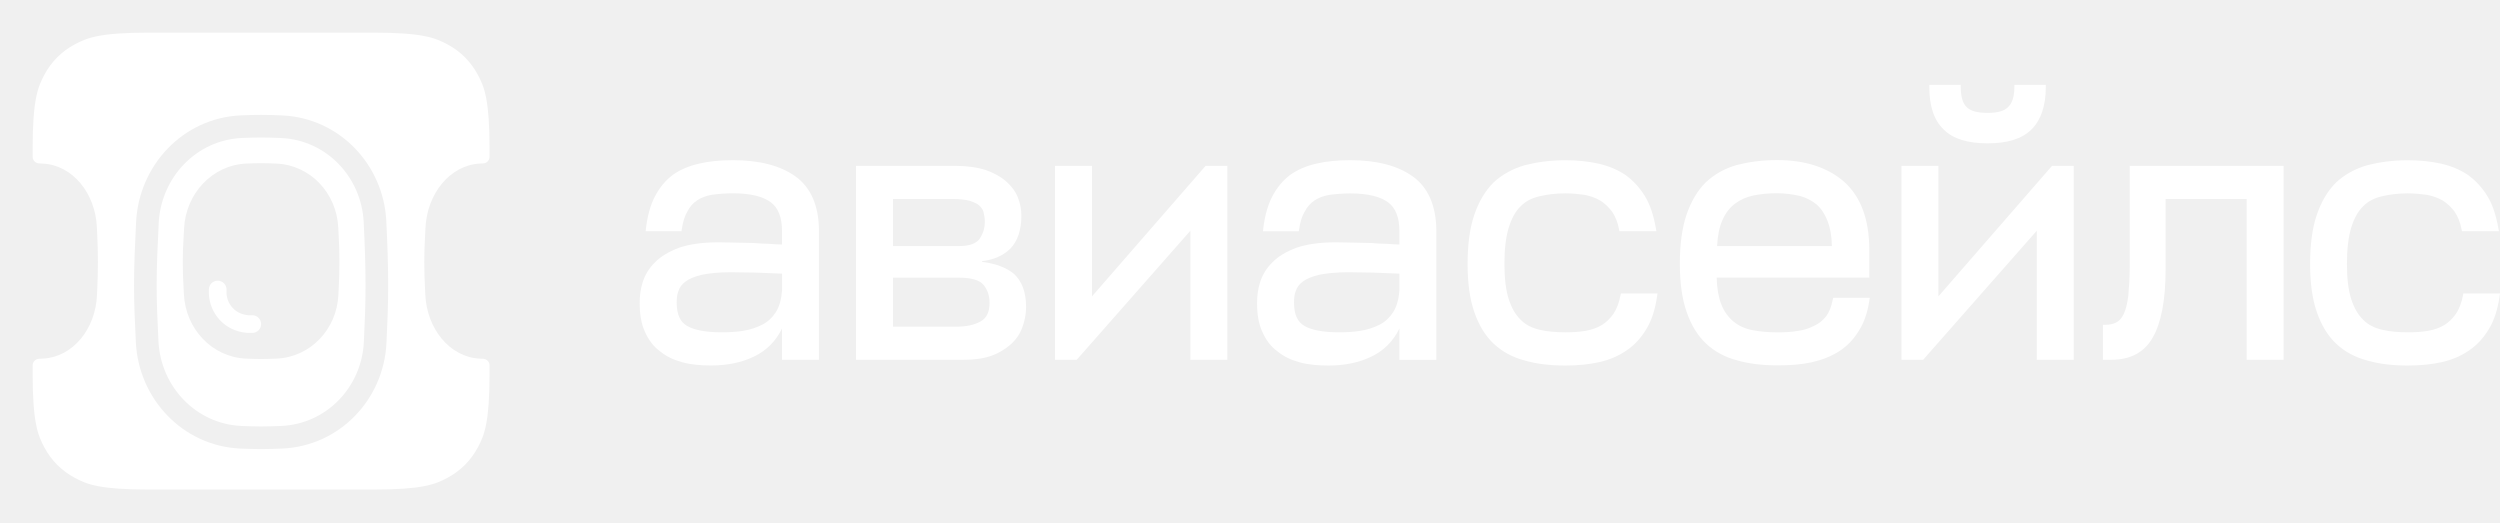
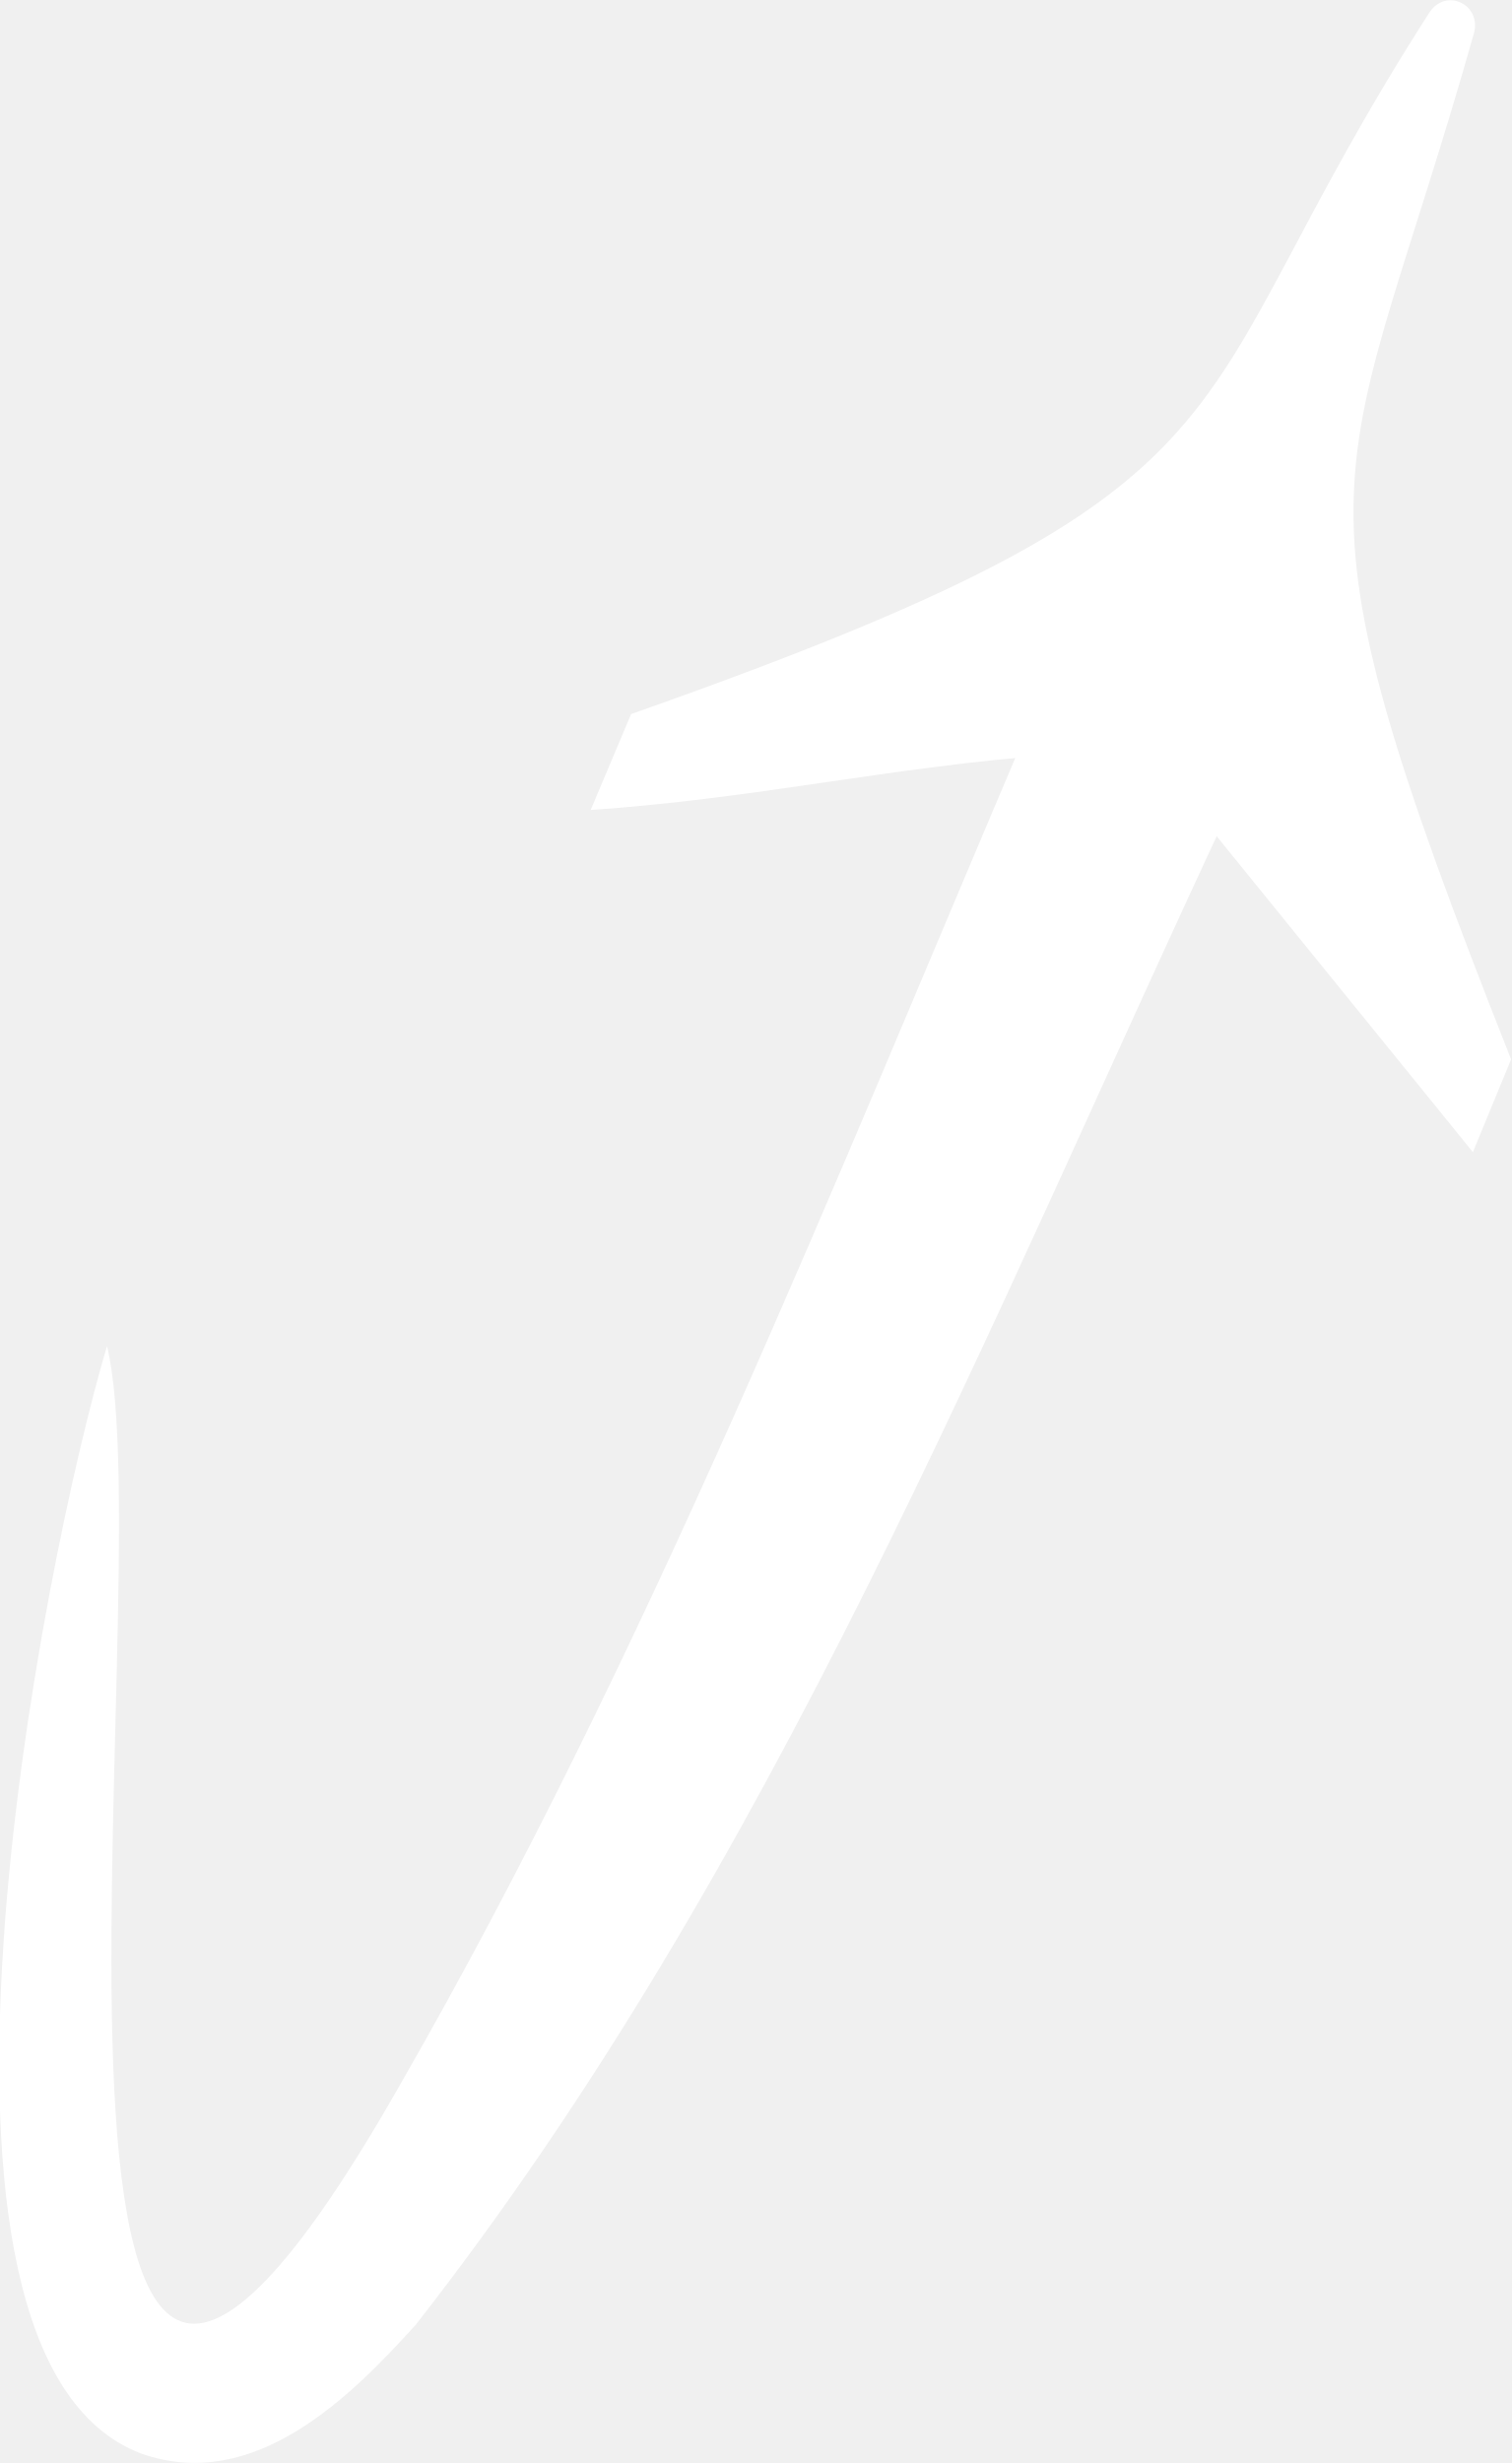
- <svg xmlns="http://www.w3.org/2000/svg" width="383" height="80" viewBox="0 0 383 80" fill="none">
-   <path d="M33.353 43C32.606 43 32 43.606 32 44.353V45.048L32.002 45.082C32.142 47.898 34.267 50.718 37.882 50.996L37.933 51H38.647C39.394 51 40 50.394 40 49.647C40 48.9 39.394 48.294 38.647 48.294H38.041C35.963 48.112 34.799 46.55 34.706 44.978V44.353C34.706 43.606 34.1 43 33.353 43Z" fill="white" />
-   <path fill-rule="evenodd" clip-rule="evenodd" d="M37.063 21.139C30.07 21.447 24.664 27.187 24.313 34.178C24.137 37.684 24 40.819 24 43.733C24 46.452 24.119 49.173 24.278 52.301C24.632 59.258 30.029 64.946 36.987 65.258C38.041 65.305 39.062 65.333 40 65.333C40.967 65.333 42.023 65.303 43.112 65.253C50.025 64.936 55.402 59.315 55.742 52.403C55.891 49.394 56 46.705 56 43.733C56 40.414 55.879 37.352 55.718 34.045C55.381 27.112 50 21.459 43.066 21.144C41.993 21.096 40.953 21.067 40 21.067C39.085 21.067 38.09 21.093 37.063 21.139ZM28.202 34.979C28.467 29.651 32.513 25.299 37.725 25.058C38.52 25.022 39.292 25 40 25C40.743 25 41.556 25.024 42.395 25.064C47.551 25.311 51.571 29.581 51.82 34.855C51.844 35.357 51.866 35.786 51.887 36.174C51.955 37.49 52 38.353 52 40.141C52 41.905 51.951 42.909 51.877 44.419C51.865 44.662 51.853 44.918 51.84 45.191C51.59 50.445 47.575 54.685 42.438 54.934C41.585 54.975 40.756 55 40 55C39.271 55 38.475 54.977 37.655 54.938C32.475 54.694 28.438 50.391 28.175 45.095C28.157 44.749 28.141 44.432 28.126 44.136L28.126 44.134C28.05 42.676 28 41.703 28 40.141C28 38.641 28.046 37.817 28.117 36.566C28.142 36.111 28.171 35.6 28.202 34.979Z" fill="white" />
-   <path fill-rule="evenodd" clip-rule="evenodd" d="M22.835 5H57.165C64.7 5 66.648 5.782 68.529 6.788C70.561 7.875 72.125 9.439 73.212 11.47C74.218 13.352 75 15.3 75 22.835V24.021C75 24.567 74.562 25.011 74.017 25.034C73.85 25.041 73.68 25.049 73.509 25.058C68.949 25.299 65.409 29.651 65.177 34.979C65.15 35.596 65.125 36.105 65.103 36.557L65.102 36.563L65.102 36.566C65.041 37.817 65 38.641 65 40.141C65 41.703 65.044 42.676 65.11 44.134C65.123 44.431 65.138 44.748 65.153 45.095C65.383 50.391 68.916 54.694 73.448 54.938C73.639 54.949 73.829 54.958 74.017 54.966C74.562 54.989 75 55.433 75 55.979V57.165C75 64.7 74.218 66.648 73.212 68.529C72.125 70.561 70.561 72.125 68.529 73.212C66.648 74.218 64.7 75 57.165 75H22.835C15.3 75 13.352 74.218 11.47 73.212C9.439 72.125 7.875 70.561 6.788 68.529C5.782 66.648 5 64.7 5 57.165V55.979C5 55.433 5.437 54.989 5.983 54.966C6.197 54.957 6.414 54.946 6.633 54.934C11.128 54.685 14.641 50.445 14.86 45.191C14.871 44.922 14.882 44.67 14.892 44.431L14.893 44.419C14.957 42.909 15 41.905 15 40.141C15 38.353 14.961 37.49 14.901 36.173C14.883 35.785 14.864 35.357 14.843 34.855C14.624 29.581 11.107 25.311 6.595 25.064C6.389 25.053 6.184 25.043 5.983 25.034C5.437 25.011 5 24.567 5 24.021V22.835C5 15.3 5.782 13.352 6.788 11.47C7.875 9.439 9.439 7.875 11.47 6.788C13.352 5.782 15.3 5 22.835 5ZM36.911 17.675C28.008 18.067 21.285 25.353 20.851 34.004C20.675 37.51 20.533 40.723 20.533 43.733C20.533 46.547 20.657 49.345 20.816 52.477C21.255 61.106 27.98 68.324 36.832 68.721C37.921 68.77 38.996 68.8 40 68.8C41.035 68.8 42.146 68.768 43.271 68.716C52.058 68.313 58.781 61.18 59.205 52.574C59.354 49.548 59.467 46.791 59.467 43.733C59.467 40.329 59.342 37.201 59.181 33.877C58.761 25.257 52.042 18.081 43.223 17.681C42.115 17.631 41.02 17.6 40 17.6C39.021 17.6 37.973 17.628 36.911 17.675Z" fill="white" />
-   <path d="M311.224 19.83C309.719 21.316 307.465 21.959 304.499 21.959C301.541 21.959 299.226 21.316 297.765 19.83C296.26 18.399 295.573 16.198 295.573 13.362V13H300.388V13.362C300.388 14.884 300.723 15.862 301.286 16.397L301.304 16.415C301.876 17.004 302.932 17.294 304.49 17.294C306.048 17.294 307.052 17.004 307.624 16.415L307.641 16.397C308.222 15.862 308.601 14.875 308.601 13.362V13H313.416V13.362C313.416 16.207 312.668 18.408 311.224 19.83Z" fill="white" />
-   <path fill-rule="evenodd" clip-rule="evenodd" d="M279.773 48.445C280.239 47.802 280.556 46.996 280.776 45.927L280.847 45.628H286.445L286.383 46.045C286.102 47.875 285.582 49.442 284.755 50.71C283.945 52.023 282.95 53.056 281.718 53.835C280.494 54.614 279.104 55.148 277.554 55.502C275.943 55.855 274.227 55.973 272.352 55.973C270.019 55.973 267.96 55.737 266.12 55.203C264.271 54.732 262.643 53.835 261.358 52.63C260.072 51.416 259.087 49.795 258.391 47.784C257.696 45.818 257.353 43.346 257.353 40.42C257.353 37.43 257.687 34.894 258.382 32.874C259.069 30.863 260.055 29.187 261.34 27.919L261.349 27.91C262.625 26.714 264.201 25.817 266.049 25.283H266.058C267.889 24.812 269.949 24.522 272.229 24.522C276.568 24.522 280.037 25.645 282.598 27.919C285.116 30.22 286.374 33.689 286.374 38.282V42.53H262.995C263.03 44.197 263.294 45.583 263.699 46.615C264.13 47.721 264.773 48.599 265.565 49.252C266.358 49.913 267.317 50.348 268.453 50.574C269.614 50.8 270.891 50.918 272.334 50.918C273.452 50.918 274.447 50.864 275.433 50.692H275.451C276.357 50.574 277.167 50.302 277.924 49.913L277.933 49.904H277.942C278.663 49.587 279.236 49.107 279.773 48.445ZM265.785 31.216C264.993 31.814 264.351 32.639 263.866 33.744C263.417 34.767 263.145 36.053 263.057 37.702H280.644C280.618 36.162 280.398 34.93 280.001 33.907C279.57 32.792 279.033 31.977 278.303 31.325C277.563 30.718 276.709 30.283 275.688 30.003C274.641 29.776 273.479 29.604 272.22 29.604C270.891 29.604 269.729 29.722 268.629 29.948C267.555 30.166 266.586 30.609 265.785 31.216Z" fill="white" />
-   <path d="M326.056 45.32C326.162 44.115 326.276 42.566 326.276 40.61V25.41H349.85V55.121H344.189V30.483H331.769V41.307C331.769 45.972 331.091 49.469 329.806 51.697C328.486 54.034 326.329 55.121 323.415 55.121H322.166V49.759H322.518C323.222 49.759 323.776 49.641 324.208 49.396L324.225 49.387L324.234 49.378C324.639 49.197 325.044 48.753 325.361 48.101C325.669 47.458 325.889 46.579 326.056 45.32Z" fill="white" />
-   <path d="M248.26 45.239C248.039 46.416 247.661 47.349 247.194 48.056C246.657 48.826 246.077 49.369 245.39 49.804C244.642 50.239 243.841 50.52 242.916 50.683C241.931 50.855 240.936 50.909 239.818 50.909C238.313 50.909 236.992 50.791 235.839 50.511C234.651 50.23 233.7 49.741 232.97 48.989L232.961 48.98C232.169 48.219 231.579 47.177 231.139 45.828C230.707 44.487 230.478 42.675 230.478 40.438C230.478 38.146 230.698 36.325 231.139 34.867C231.579 33.454 232.169 32.358 232.961 31.606L232.97 31.597C233.7 30.845 234.651 30.347 235.839 30.075C236.992 29.794 238.321 29.622 239.818 29.622C240.857 29.622 241.851 29.731 242.749 29.849C243.612 30.021 244.413 30.292 245.161 30.727C245.848 31.162 246.437 31.715 246.974 32.43C247.45 33.137 247.828 34.015 248.039 35.13L248.092 35.419H253.761L253.682 34.994C253.339 33.055 252.819 31.379 252.001 30.048C251.191 28.734 250.196 27.656 249.034 26.814L249.025 26.805C247.863 26.026 246.464 25.428 244.915 25.075C243.312 24.721 241.649 24.549 239.827 24.549C237.485 24.549 235.434 24.839 233.603 25.31H233.594C231.746 25.845 230.118 26.741 228.832 27.937L228.824 27.946C227.538 29.215 226.552 30.89 225.866 32.901C225.17 34.921 224.836 37.458 224.836 40.447C224.836 43.373 225.179 45.846 225.866 47.811C226.552 49.822 227.547 51.444 228.832 52.657C230.118 53.862 231.746 54.759 233.594 55.23C235.434 55.764 237.494 56 239.827 56C241.71 56 243.427 55.828 245.029 55.475C246.587 55.121 247.978 54.523 249.201 53.681C250.434 52.839 251.42 51.761 252.238 50.384C253.057 49.052 253.576 47.376 253.867 45.374L253.928 44.958H248.33L248.26 45.239Z" fill="white" />
-   <path d="M377.331 45.239L377.384 44.94V44.958H383L382.938 45.374C382.648 47.376 382.129 49.052 381.31 50.384C380.491 51.761 379.505 52.839 378.273 53.681C377.049 54.523 375.659 55.121 374.101 55.475C372.499 55.828 370.782 56 368.898 56C366.566 56 364.506 55.764 362.666 55.23C360.818 54.759 359.189 53.862 357.904 52.657C356.619 51.444 355.633 49.822 354.938 47.811C354.251 45.846 353.908 43.373 353.908 40.447C353.908 37.458 354.242 34.921 354.938 32.901C355.624 30.89 356.61 29.215 357.895 27.946L357.904 27.937C359.189 26.741 360.818 25.845 362.666 25.31H362.675C364.506 24.839 366.557 24.549 368.898 24.549C370.72 24.549 372.384 24.721 373.986 25.075C375.544 25.428 376.935 26.026 378.097 26.805L378.106 26.814C379.268 27.656 380.262 28.734 381.072 30.048C381.891 31.379 382.41 33.055 382.754 34.994L382.833 35.419H377.164L377.111 35.13C376.9 34.015 376.521 33.137 376.046 32.43C375.509 31.715 374.919 31.162 374.233 30.727C373.484 30.292 372.683 30.021 371.821 29.849C370.923 29.731 369.928 29.622 368.89 29.622C367.393 29.622 366.064 29.794 364.911 30.075C363.722 30.347 362.772 30.845 362.041 31.597L362.032 31.606C361.24 32.358 360.65 33.454 360.21 34.867C359.77 36.325 359.55 38.146 359.55 40.438C359.55 42.675 359.779 44.487 360.21 45.828C360.65 47.177 361.24 48.219 362.032 48.98L362.041 48.989C362.772 49.741 363.722 50.23 364.911 50.511C366.064 50.791 367.384 50.909 368.89 50.909C370.007 50.909 371.002 50.855 371.988 50.683C372.912 50.52 373.713 50.239 374.462 49.804C375.148 49.369 375.729 48.826 376.266 48.056C376.733 47.349 377.111 46.416 377.331 45.239Z" fill="white" />
-   <path fill-rule="evenodd" clip-rule="evenodd" d="M216.447 27.04C214.114 25.356 210.875 24.54 206.835 24.54C204.898 24.54 203.129 24.712 201.632 25.075C200.074 25.428 198.736 26.026 197.627 26.814L197.618 26.823C196.5 27.674 195.62 28.753 194.925 30.075C194.221 31.407 193.763 33.073 193.534 35.021L193.49 35.428H198.983L199.027 35.12C199.194 33.988 199.458 33.109 199.881 32.412L199.898 32.394C200.268 31.687 200.734 31.153 201.359 30.727C201.984 30.301 202.724 30.021 203.639 29.858C204.528 29.74 205.637 29.631 206.852 29.631C209.643 29.631 211.518 30.147 212.671 31.008C213.789 31.841 214.387 33.273 214.387 35.41V37.458C213.732 37.45 213.133 37.406 212.564 37.365L212.345 37.349H212.31C211.597 37.349 210.875 37.294 210.144 37.231H210.109C209.731 37.231 209.361 37.222 208.965 37.204H208.93C208.525 37.186 208.093 37.177 207.636 37.177C207.213 37.177 206.782 37.168 206.315 37.15H206.236C205.743 37.131 205.215 37.122 204.652 37.122C202.204 37.122 200.189 37.412 198.622 37.956H198.613C197.064 38.544 195.831 39.26 194.942 40.184C194.001 41.099 193.402 42.132 193.05 43.228C192.698 44.315 192.583 45.402 192.583 46.416C192.583 48.119 192.812 49.632 193.402 50.864C193.93 52.069 194.696 53.101 195.708 53.835C196.659 54.623 197.83 55.167 199.159 55.52C200.497 55.882 201.94 56 203.525 56C205.928 56 208.129 55.583 210.1 54.632C212.011 53.708 213.445 52.268 214.387 50.339V55.13H220.047V35.392C220.038 31.597 218.824 28.743 216.447 27.04ZM214.378 44.596C214.273 45.945 213.938 47.032 213.428 47.829C212.891 48.654 212.204 49.306 211.368 49.732C210.496 50.175 209.519 50.511 208.428 50.683C207.319 50.855 206.271 50.909 205.153 50.909C202.689 50.909 200.911 50.565 199.81 49.913C198.78 49.306 198.243 48.183 198.243 46.344C198.243 45.728 198.296 45.139 198.499 44.623L198.516 44.587C198.657 44.088 199 43.572 199.573 43.155L199.59 43.137C200.092 42.73 200.919 42.394 202.037 42.105C203.138 41.878 204.687 41.706 206.579 41.706C207.116 41.706 207.671 41.715 208.261 41.733H208.34C208.956 41.751 209.607 41.76 210.285 41.76C211.544 41.815 212.935 41.869 214.387 41.923V44.596H214.378Z" fill="white" />
-   <path fill-rule="evenodd" clip-rule="evenodd" d="M150.445 40.112C152.479 40.374 154.134 40.954 155.34 41.959C156.563 43.092 157.206 44.768 157.197 47.05C157.197 48.21 156.959 49.233 156.607 50.194C156.246 51.181 155.648 52.041 154.82 52.775C154.002 53.5 153.007 54.107 151.836 54.523H151.827C150.595 54.949 149.204 55.121 147.602 55.121H131.141V25.41H146.37C148.201 25.41 149.768 25.645 151.044 26.062H151.062C152.329 26.533 153.333 27.077 154.16 27.81C154.979 28.544 155.586 29.341 155.947 30.274C156.299 31.18 156.475 32.095 156.475 33.073C156.475 35.22 155.894 36.95 154.794 38.083L154.785 38.092C153.711 39.142 152.268 39.795 150.445 40.012V40.112ZM145.983 30.483H136.81V37.693H147.004C148.535 37.693 149.53 37.303 150.049 36.624C150.569 35.872 150.877 35.021 150.877 33.943C150.877 33.408 150.78 32.928 150.666 32.466C150.578 32.113 150.357 31.823 150.032 31.488C149.697 31.198 149.204 30.981 148.535 30.754C147.893 30.591 147.021 30.483 145.983 30.483ZM146.484 50.049C148.086 50.049 149.319 49.768 150.261 49.224C151.132 48.726 151.599 47.82 151.599 46.407C151.599 45.266 151.282 44.369 150.666 43.626C150.093 42.947 148.887 42.539 146.933 42.539H136.81V50.049H146.484Z" fill="white" />
-   <path d="M167.294 45.402V25.41H161.625V55.121H164.952L182.364 35.347V55.121H188.024V25.41H184.696L167.294 45.402Z" fill="white" />
-   <path fill-rule="evenodd" clip-rule="evenodd" d="M112.269 24.54C116.309 24.54 119.549 25.356 121.881 27.04C124.249 28.743 125.464 31.597 125.464 35.392V55.121H119.804V50.33C118.862 52.259 117.436 53.699 115.517 54.623C113.545 55.574 111.345 55.991 108.942 55.991C107.357 55.991 105.913 55.873 104.576 55.511C103.246 55.158 102.076 54.614 101.125 53.826C100.113 53.092 99.347 52.06 98.819 50.855C98.229 49.623 98 48.11 98 46.407C98 45.393 98.114 44.306 98.466 43.219C98.819 42.123 99.417 41.09 100.359 40.175C101.257 39.26 102.489 38.544 104.021 37.956H104.03C105.597 37.412 107.612 37.122 110.059 37.122C110.623 37.122 111.151 37.131 111.644 37.15H111.723C112.19 37.168 112.621 37.177 113.044 37.177C113.501 37.177 113.933 37.186 114.338 37.204H114.373C114.769 37.222 115.139 37.231 115.517 37.231H115.552C116.292 37.294 117.014 37.349 117.727 37.349H117.762L117.98 37.365C118.549 37.406 119.149 37.45 119.804 37.458V35.392C119.804 33.255 119.205 31.823 118.087 30.99C116.934 30.129 115.059 29.613 112.269 29.613C111.054 29.613 109.945 29.722 109.056 29.84C108.132 30.003 107.401 30.283 106.776 30.709C106.151 31.135 105.685 31.669 105.315 32.376L105.306 32.385V32.403C104.892 33.1 104.62 33.979 104.452 35.111L104.408 35.419H98.915L98.96 35.012C99.188 33.064 99.646 31.398 100.35 30.066C101.046 28.743 101.926 27.666 103.044 26.814L103.053 26.805C104.162 26.017 105.5 25.428 107.067 25.075C108.563 24.712 110.332 24.54 112.269 24.54ZM118.853 47.829C119.364 47.032 119.689 45.945 119.804 44.596H119.813V41.923C118.36 41.869 116.961 41.815 115.711 41.76C115.033 41.76 114.382 41.751 113.765 41.733H113.686C113.096 41.715 112.542 41.706 112.005 41.706C110.112 41.706 108.563 41.878 107.463 42.105C106.345 42.394 105.517 42.73 105.016 43.137L104.998 43.155C104.426 43.572 104.083 44.088 103.942 44.587L103.924 44.623C103.722 45.139 103.669 45.728 103.669 46.344C103.669 48.183 104.206 49.306 105.236 49.913C106.336 50.565 108.114 50.909 110.579 50.909C111.697 50.909 112.744 50.855 113.853 50.683C114.945 50.511 115.922 50.175 116.793 49.732C117.63 49.306 118.325 48.654 118.853 47.829Z" fill="white" />
-   <path d="M296.964 45.402V25.41H291.304V55.121H294.623L312.034 35.347V55.121H317.694V25.41H314.367L296.964 45.402Z" fill="white" />
+ <svg xmlns="http://www.w3.org/2000/svg" width="27" height="44" viewBox="0 0 27 44" fill="none">
+   <g clip-path="url(#clip0_428_671)">
+     <path d="M18.845 13.48C15.841 13.708 13.559 14.261 10.554 14.47L11.276 12.757C23.059 8.606 20.816 7.578 25.537 0.229C25.829 -0.228 26.473 0.076 26.337 0.59C23.976 8.949 22.747 8.187 27 18.925L26.317 20.582L21.343 14.451L18.865 13.499L18.845 13.48Z" fill="white" />
+     <path d="M1.912 24.047C2.946 28.312 -0.527 50.759 7.16 37.222C11.569 29.549 14.905 21.134 18.377 12.985L21.967 14.451C17.636 23.704 13.832 33.338 7.433 41.525C6.282 42.8 4.545 44.552 2.517 43.829C-2.088 42.077 0.78 27.836 1.912 24.047Z" fill="white" />
+   </g>
+   <defs>
+     <clipPath id="clip0_428_671">
+       <rect width="27" height="44" fill="white" />
+     </clipPath>
+   </defs>
</svg>
